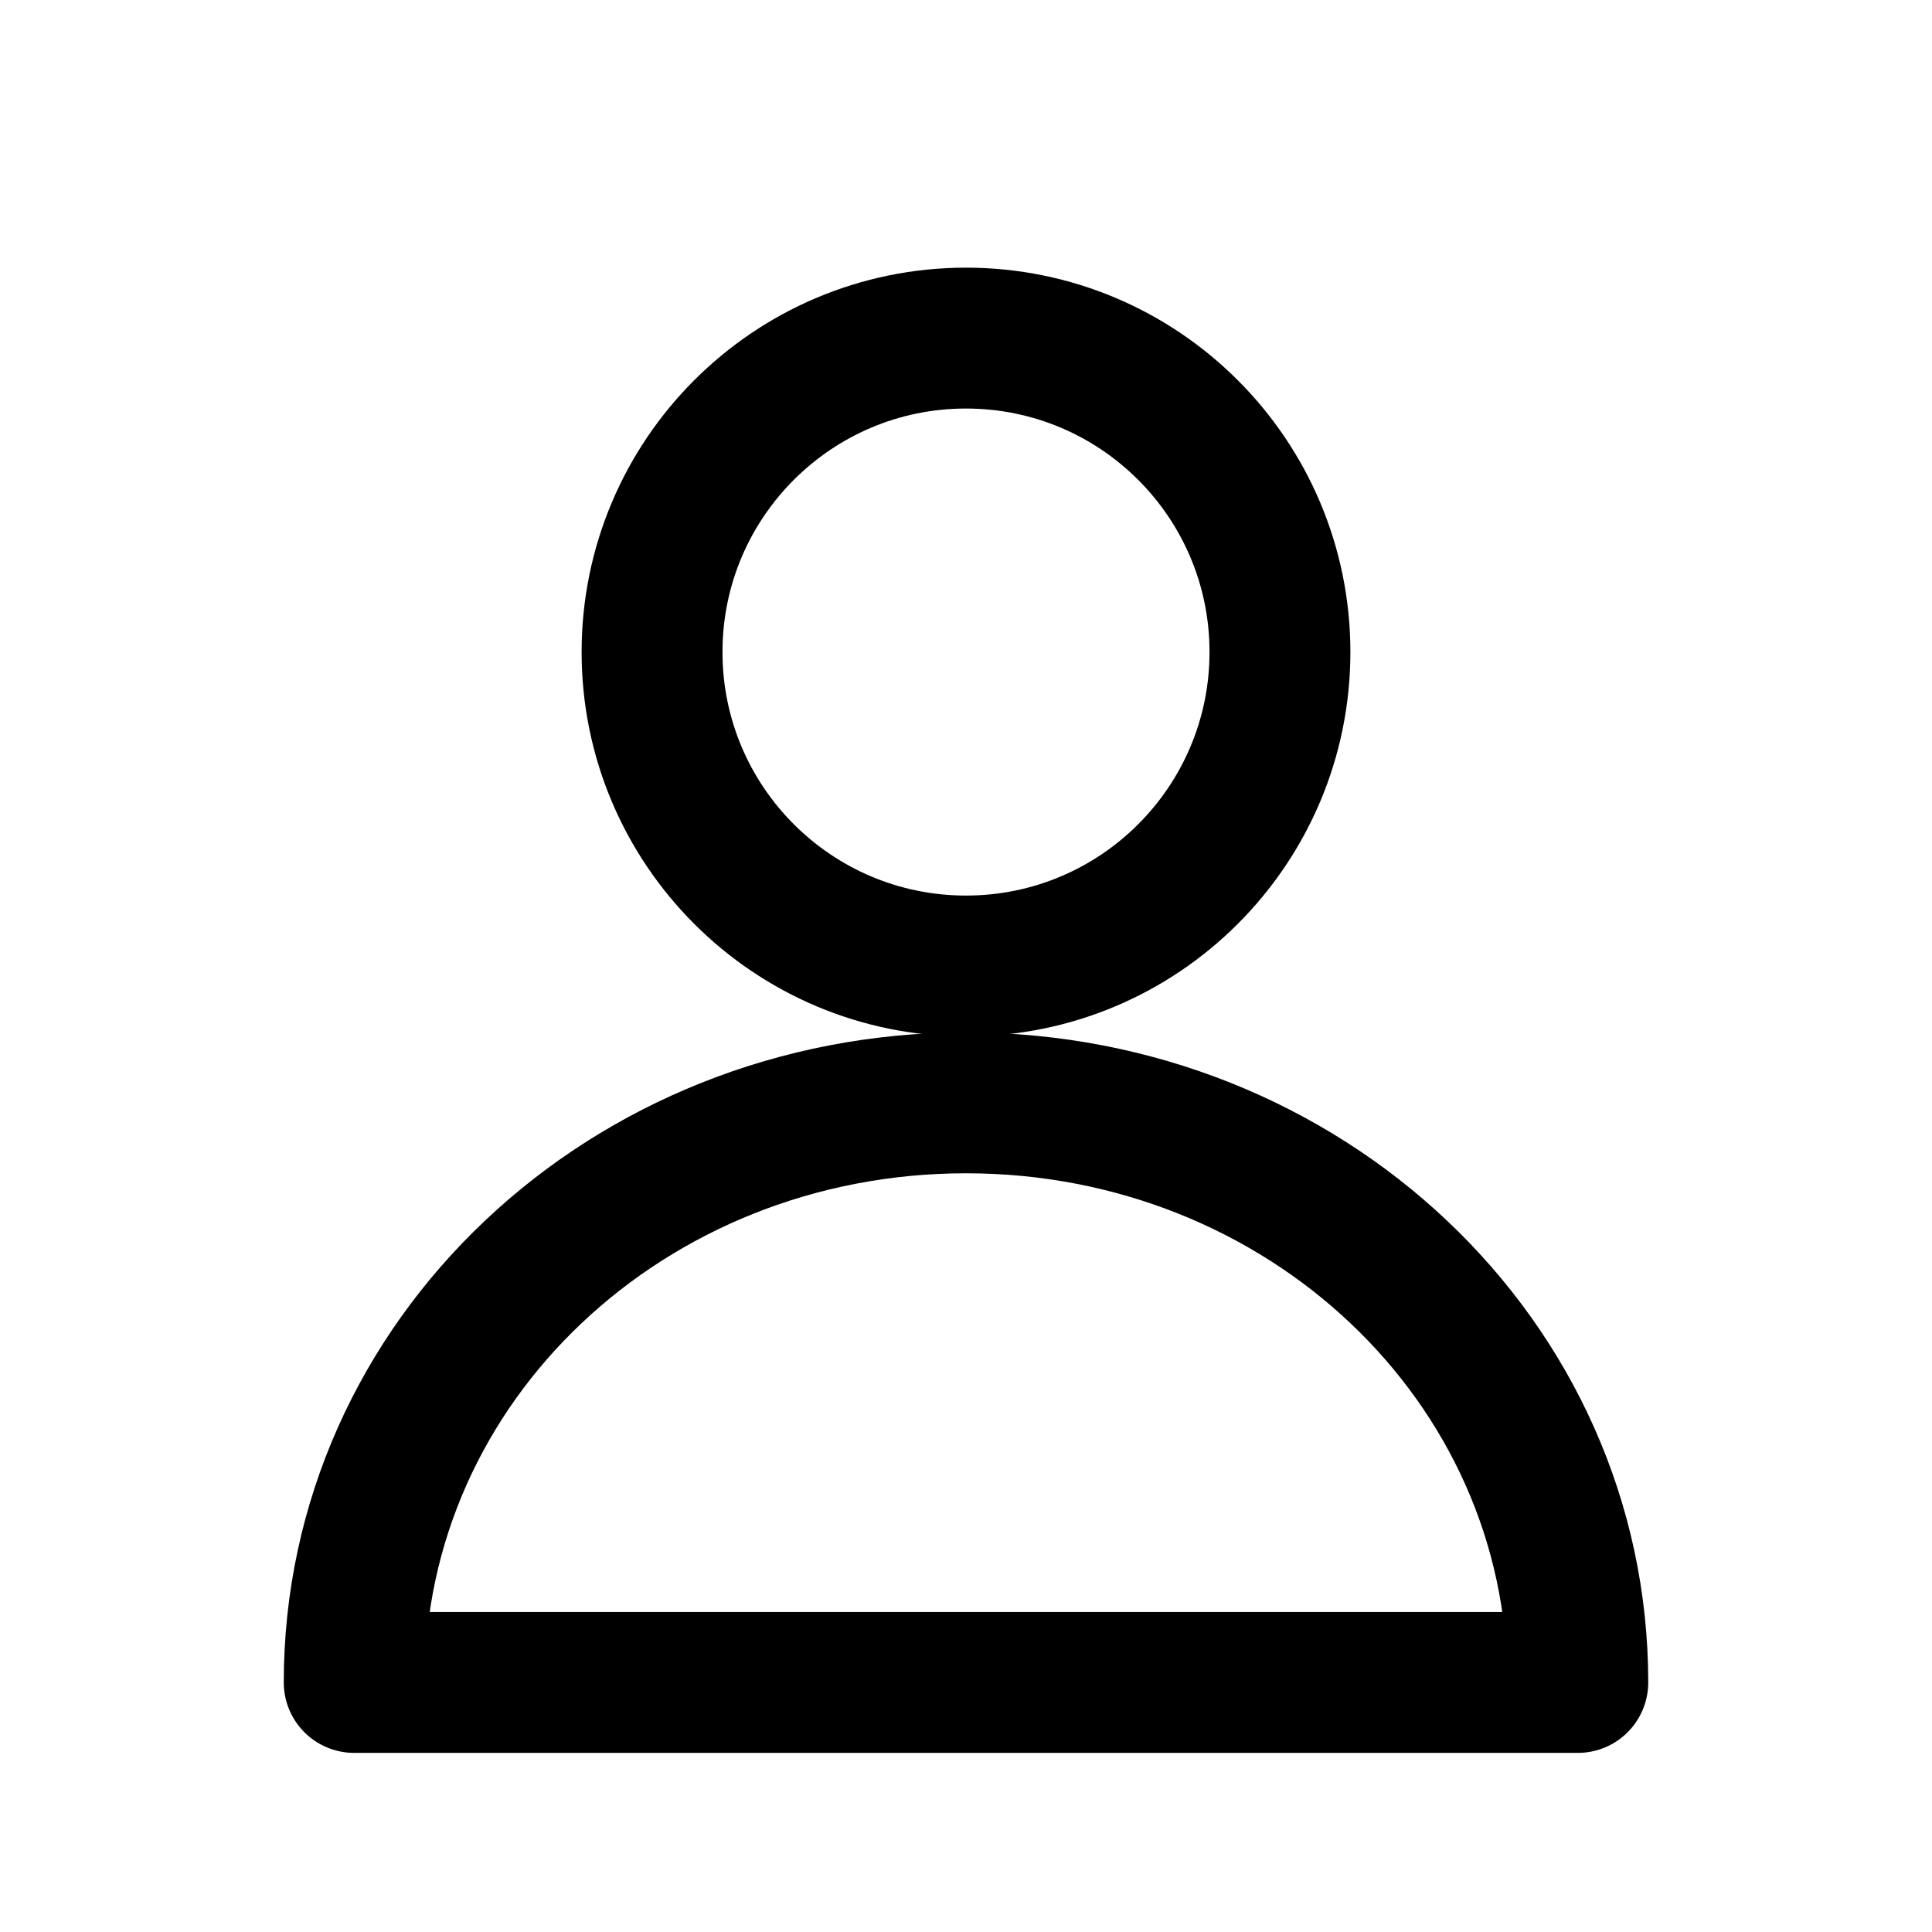
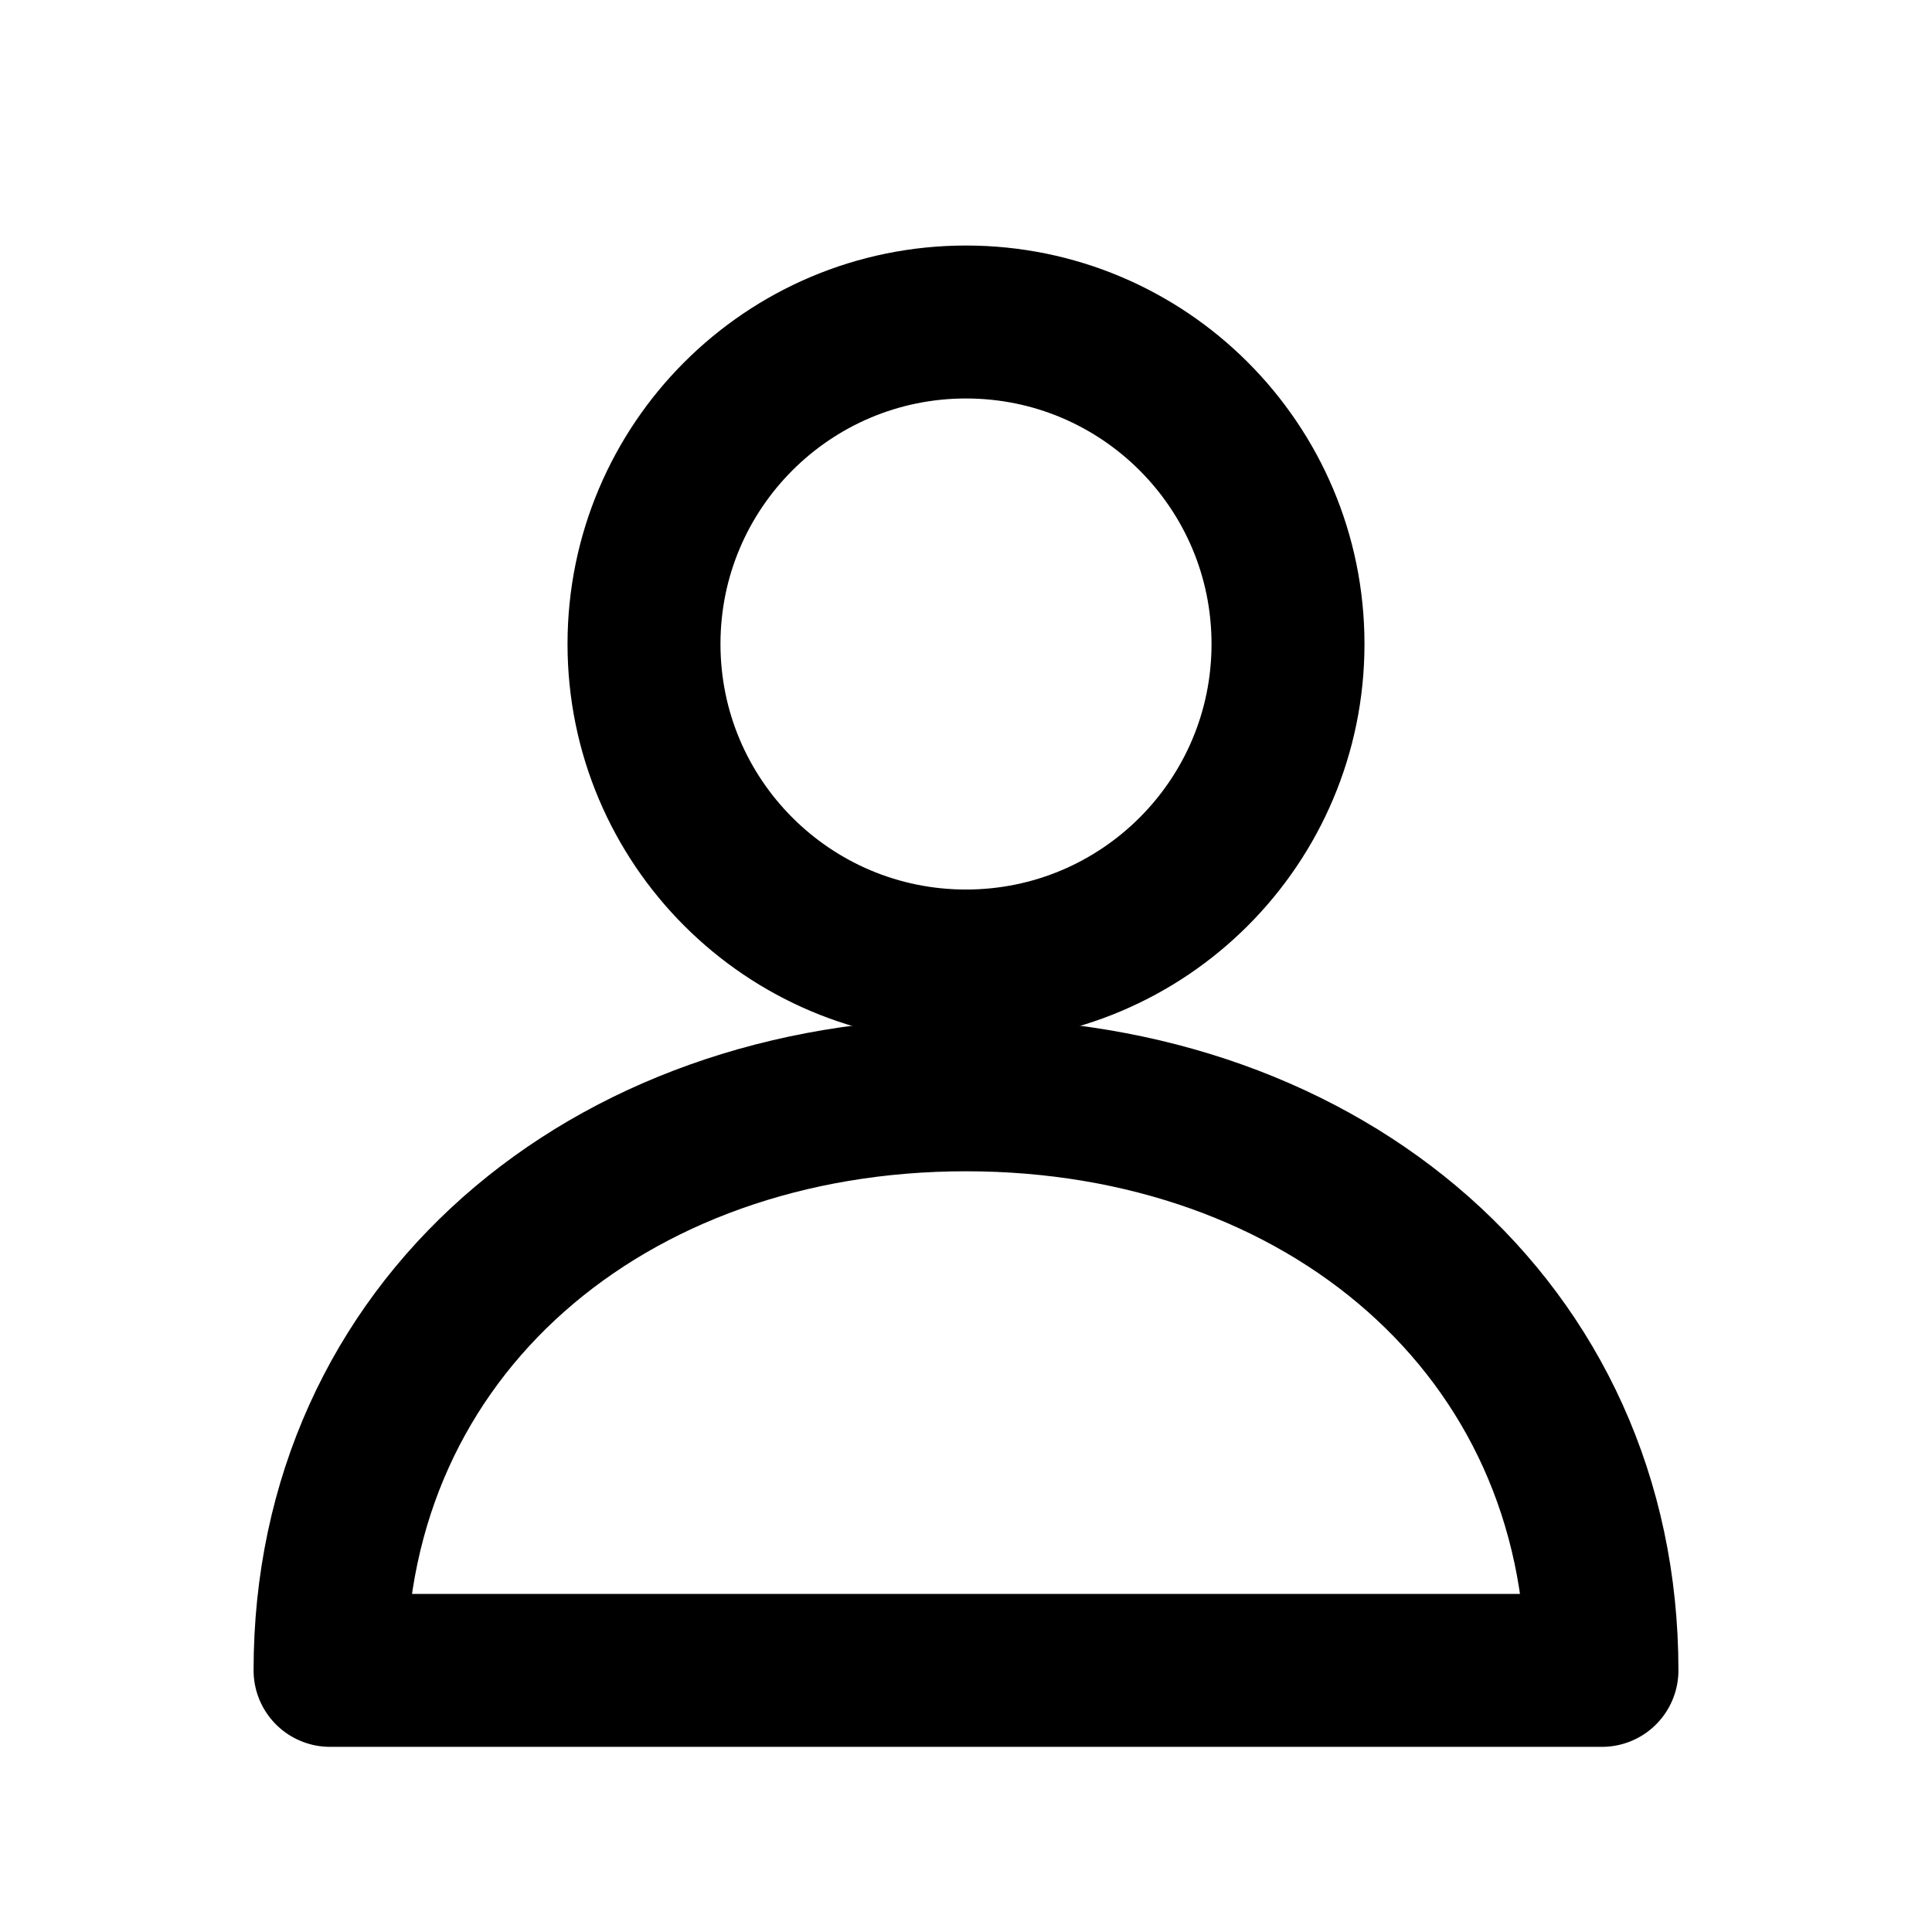
- <svg xmlns="http://www.w3.org/2000/svg" viewBox="0 0 24 24" width="24" height="24" fill="none" stroke="currentColor" stroke-width="1.75" stroke-linecap="round" stroke-linejoin="round">
-   <circle cx="12" cy="8.1" r="3.9" />
-   <path d="M4.4 20.9c0-4 3.4-7.2 7.6-7.2s7.6 3.2 7.6 7.2Z" />
+ <svg xmlns="http://www.w3.org/2000/svg" viewBox="0 0 24 24" width="24" height="24" fill="none" stroke="currentColor" stroke-width="1.9" stroke-linecap="round" stroke-linejoin="round">
+   <circle cx="12" cy="8" r="4" />
+   <path d="M4.1 20.75c0-4.25 3.45-7.15 7.9-7.15s7.9 2.9 7.9 7.15Z" />
</svg>
